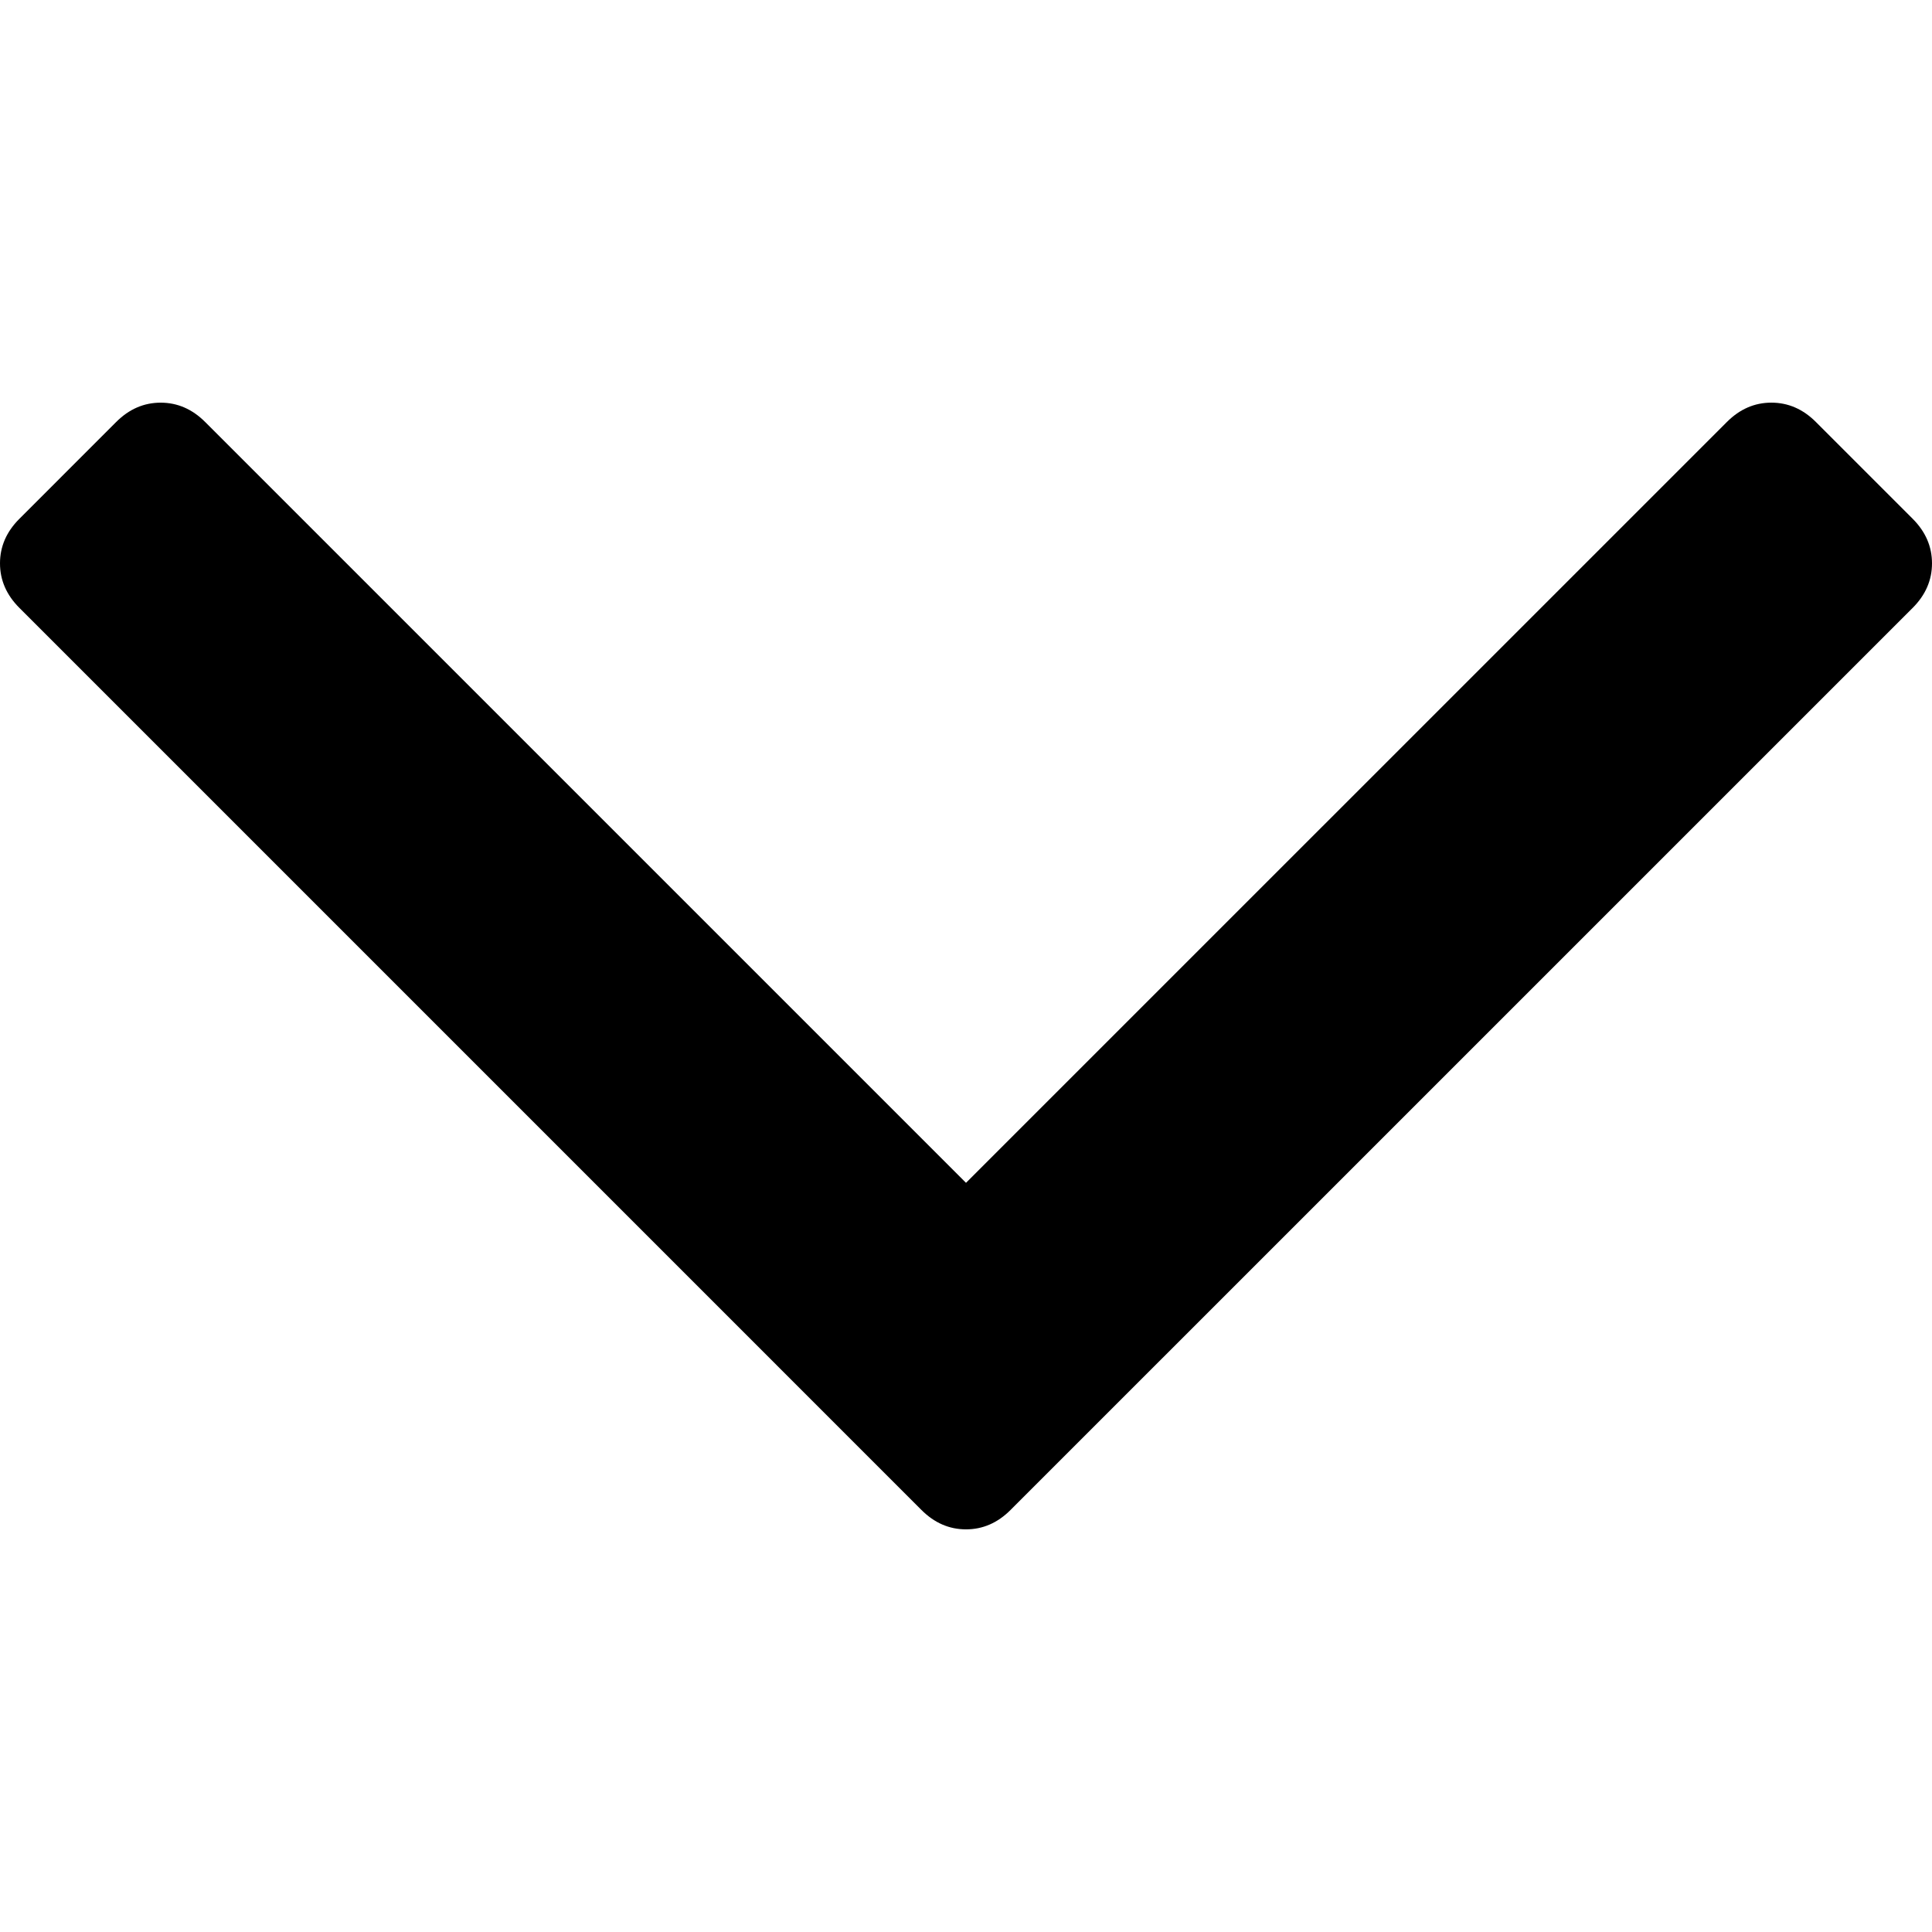
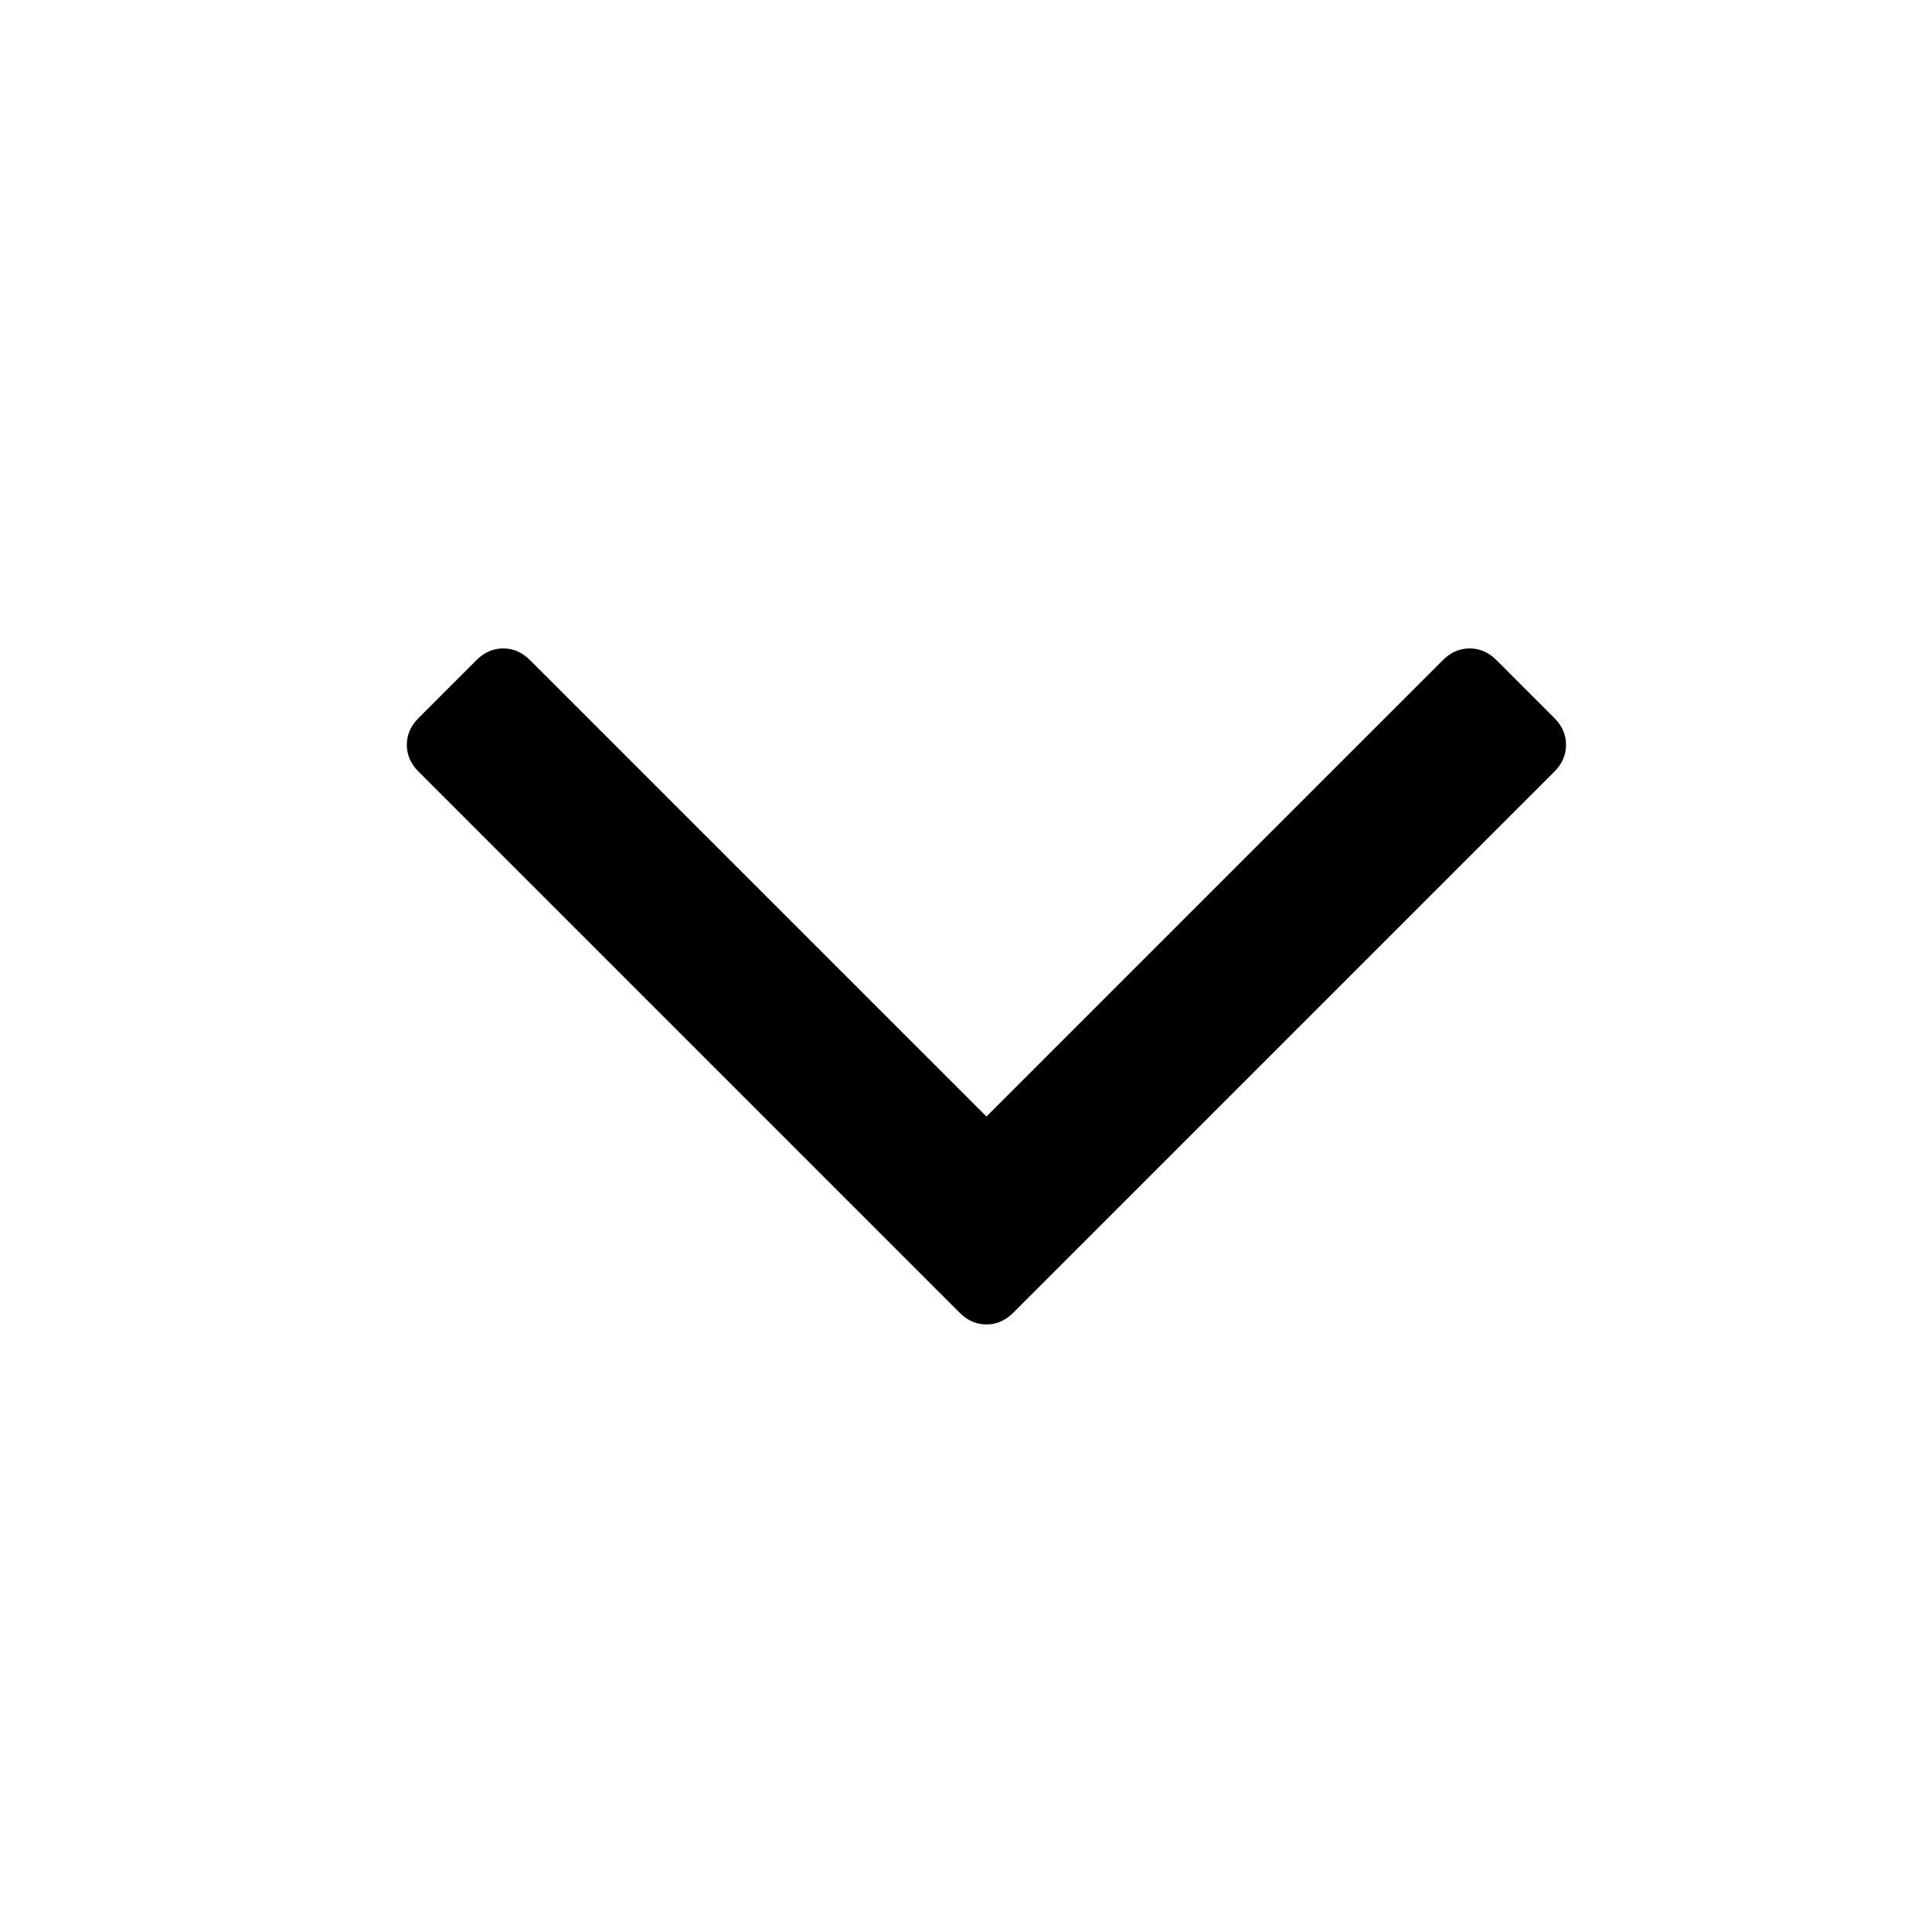
<svg xmlns="http://www.w3.org/2000/svg" version="1.1" id="Capa_1" x="0px" y="0px" width="284.929px" height="284.929px" viewBox="0 0 284.929 284.929" style="enable-background:new 0 0 284.929 284.929;" xml:space="preserve">
-   <g>
+   <g transform="scale(0.6), translate(100,100)">
    <path d="M282.082,76.511l-14.274-14.273c-1.902-1.906-4.093-2.856-6.57-2.856c-2.471,0-4.661,0.95-6.563,2.856L142.466,174.441   L30.262,62.241c-1.903-1.906-4.093-2.856-6.567-2.856c-2.475,0-4.665,0.95-6.567,2.856L2.856,76.515C0.95,78.417,0,80.607,0,83.082   c0,2.473,0.953,4.663,2.856,6.565l133.043,133.046c1.902,1.903,4.093,2.854,6.567,2.854s4.661-0.951,6.562-2.854L282.082,89.647   c1.902-1.903,2.847-4.093,2.847-6.565C284.929,80.607,283.984,78.417,282.082,76.511z" />
  </g>
  <g>
</g>
  <g>
</g>
  <g>
</g>
  <g>
</g>
  <g>
</g>
  <g>
</g>
  <g>
</g>
  <g>
</g>
  <g>
</g>
  <g>
</g>
  <g>
</g>
  <g>
</g>
  <g>
</g>
  <g>
</g>
  <g>
</g>
</svg>
